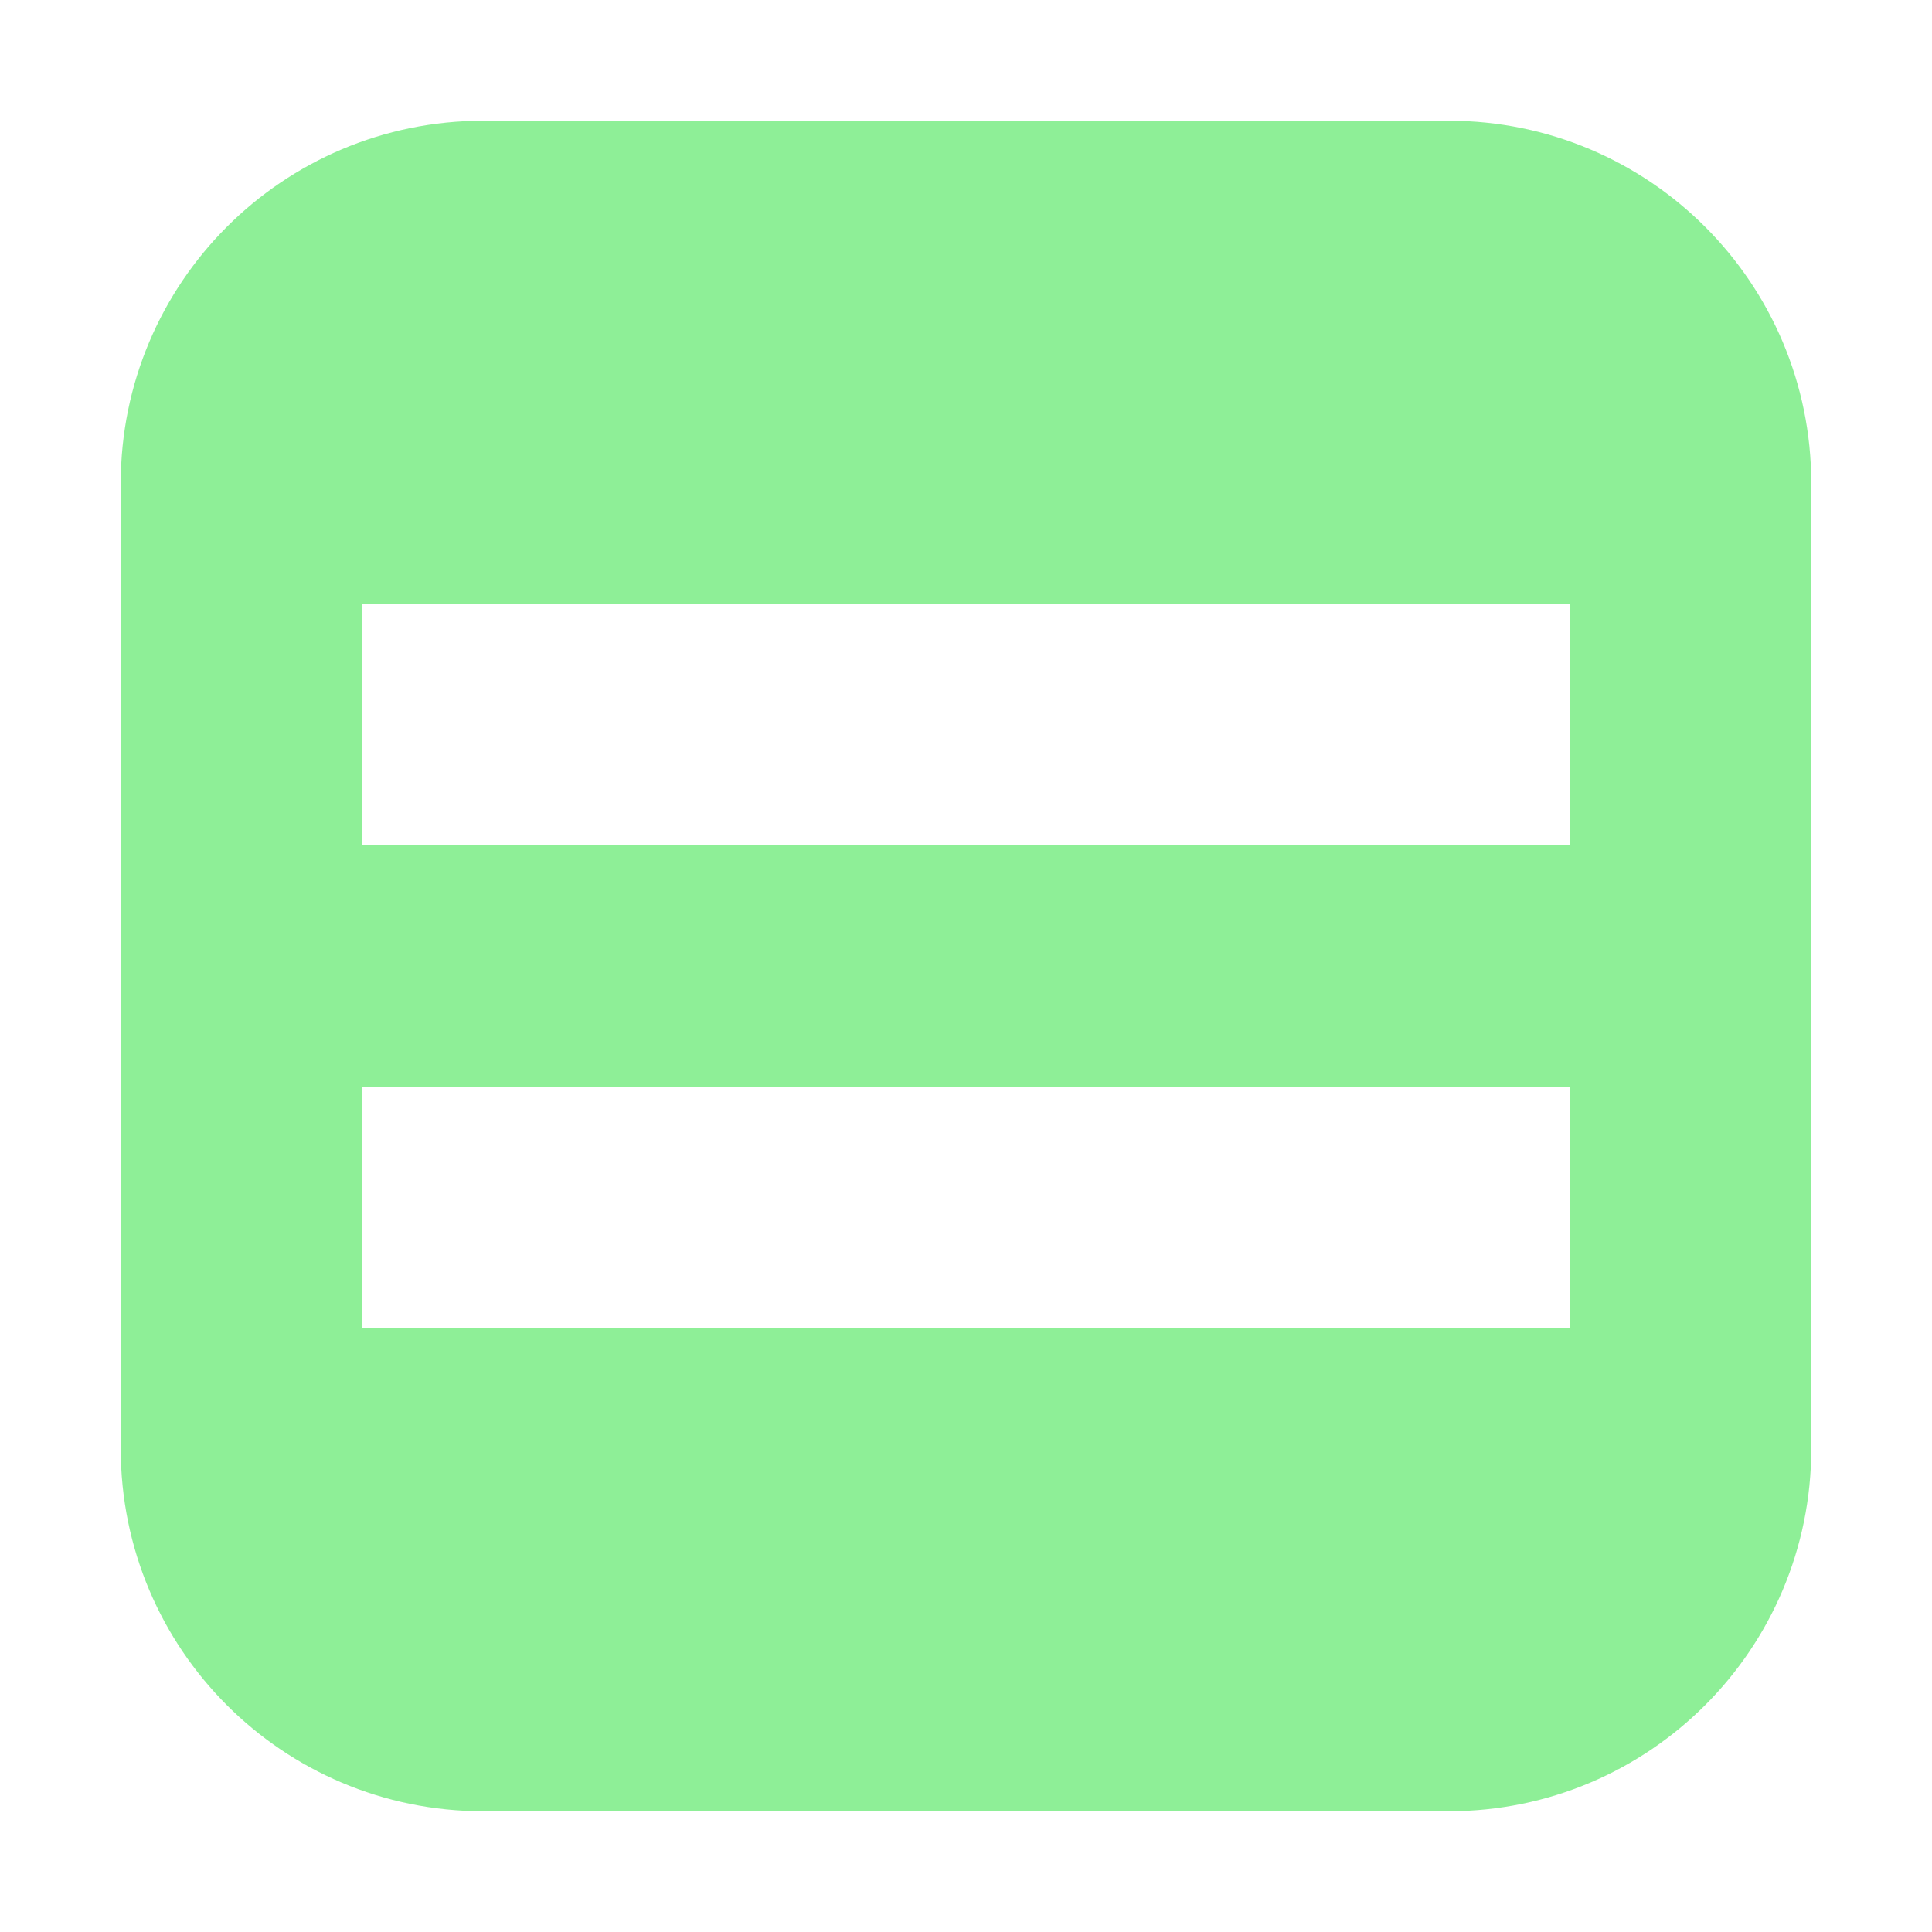
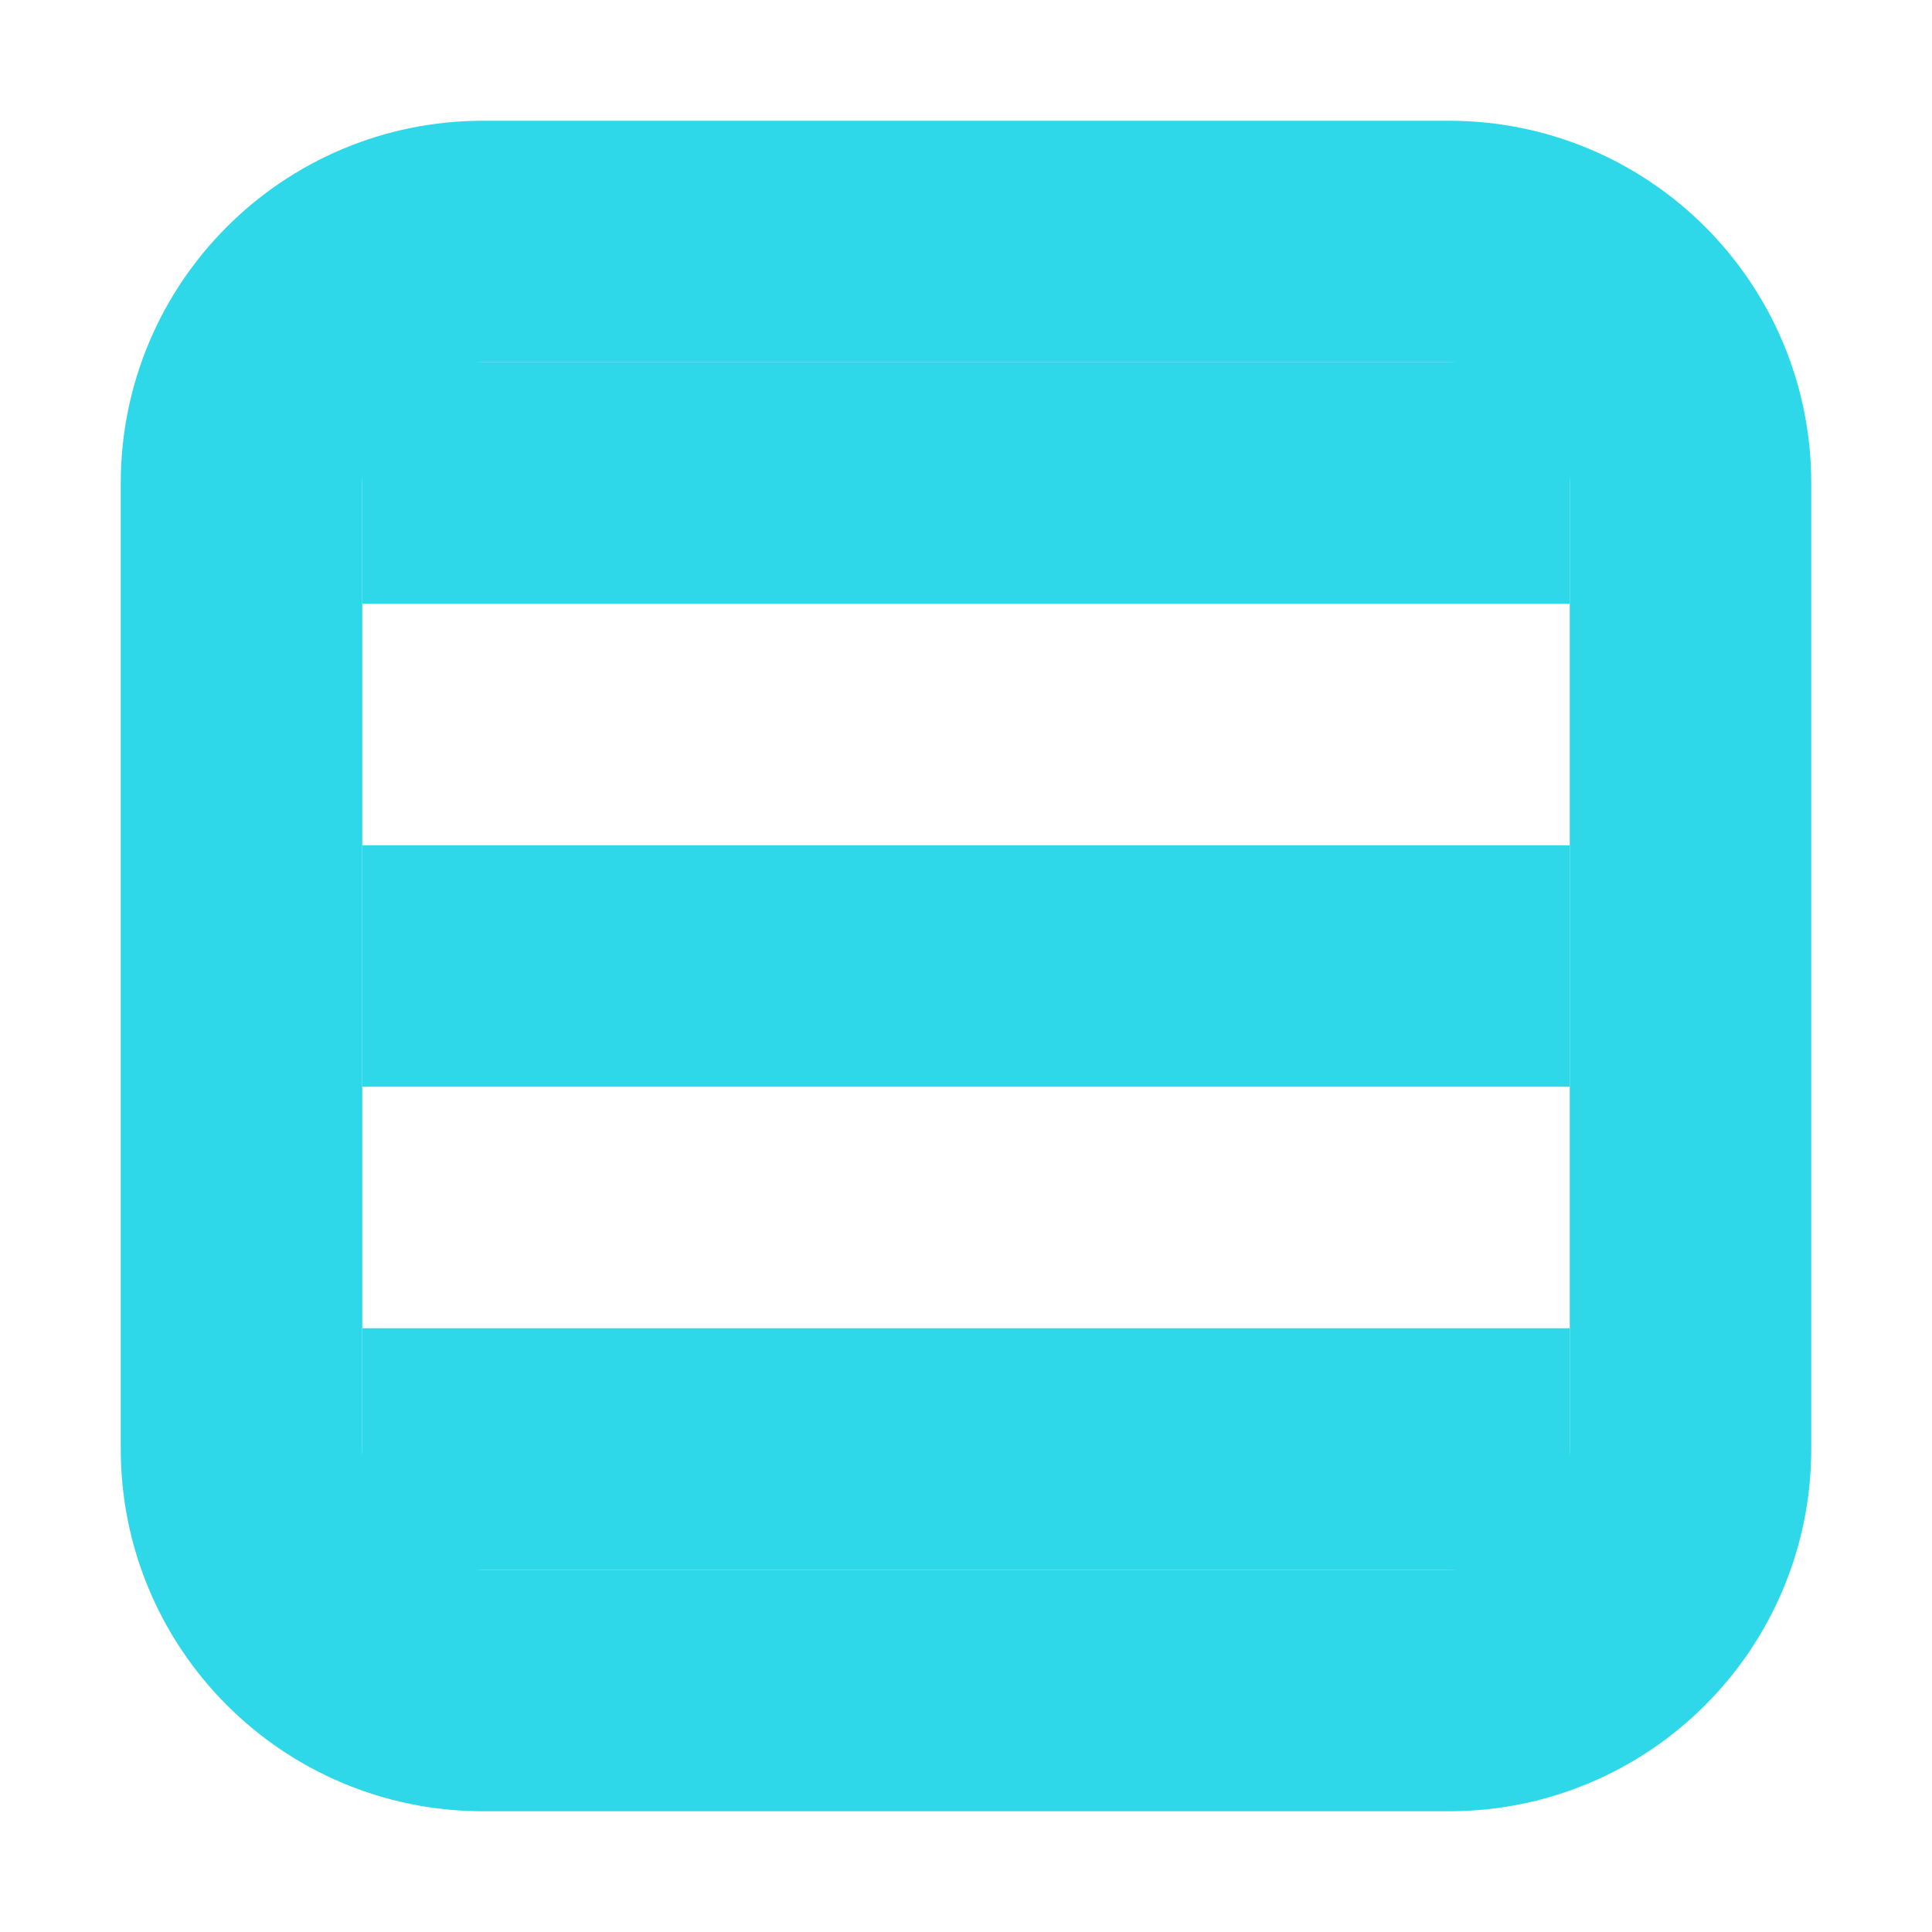
<svg xmlns="http://www.w3.org/2000/svg" width="16" height="16">
-   <rect x="2" y="2" width="12" height="12" rx="2" fill="none" stroke="#8eef97" stroke-width="2" />
-   <rect x="3" y="3" width="10" height="2" fill="#8eef97" />
-   <rect x="3" y="7" width="10" height="2" fill="#8eef97" />
-   <rect x="3" y="11" width="10" height="2" fill="#8eef97" />
+   <rect x="2" y="2" width="12" height="12" rx="2" fill="none" stroke="#2fd8e8" stroke-width="2" />
+   <rect x="3" y="3" width="10" height="2" fill="#2fd8e8" />
+   <rect x="3" y="7" width="10" height="2" fill="#2fd8e8" />
+   <rect x="3" y="11" width="10" height="2" fill="#2fd8e8" />
</svg>
